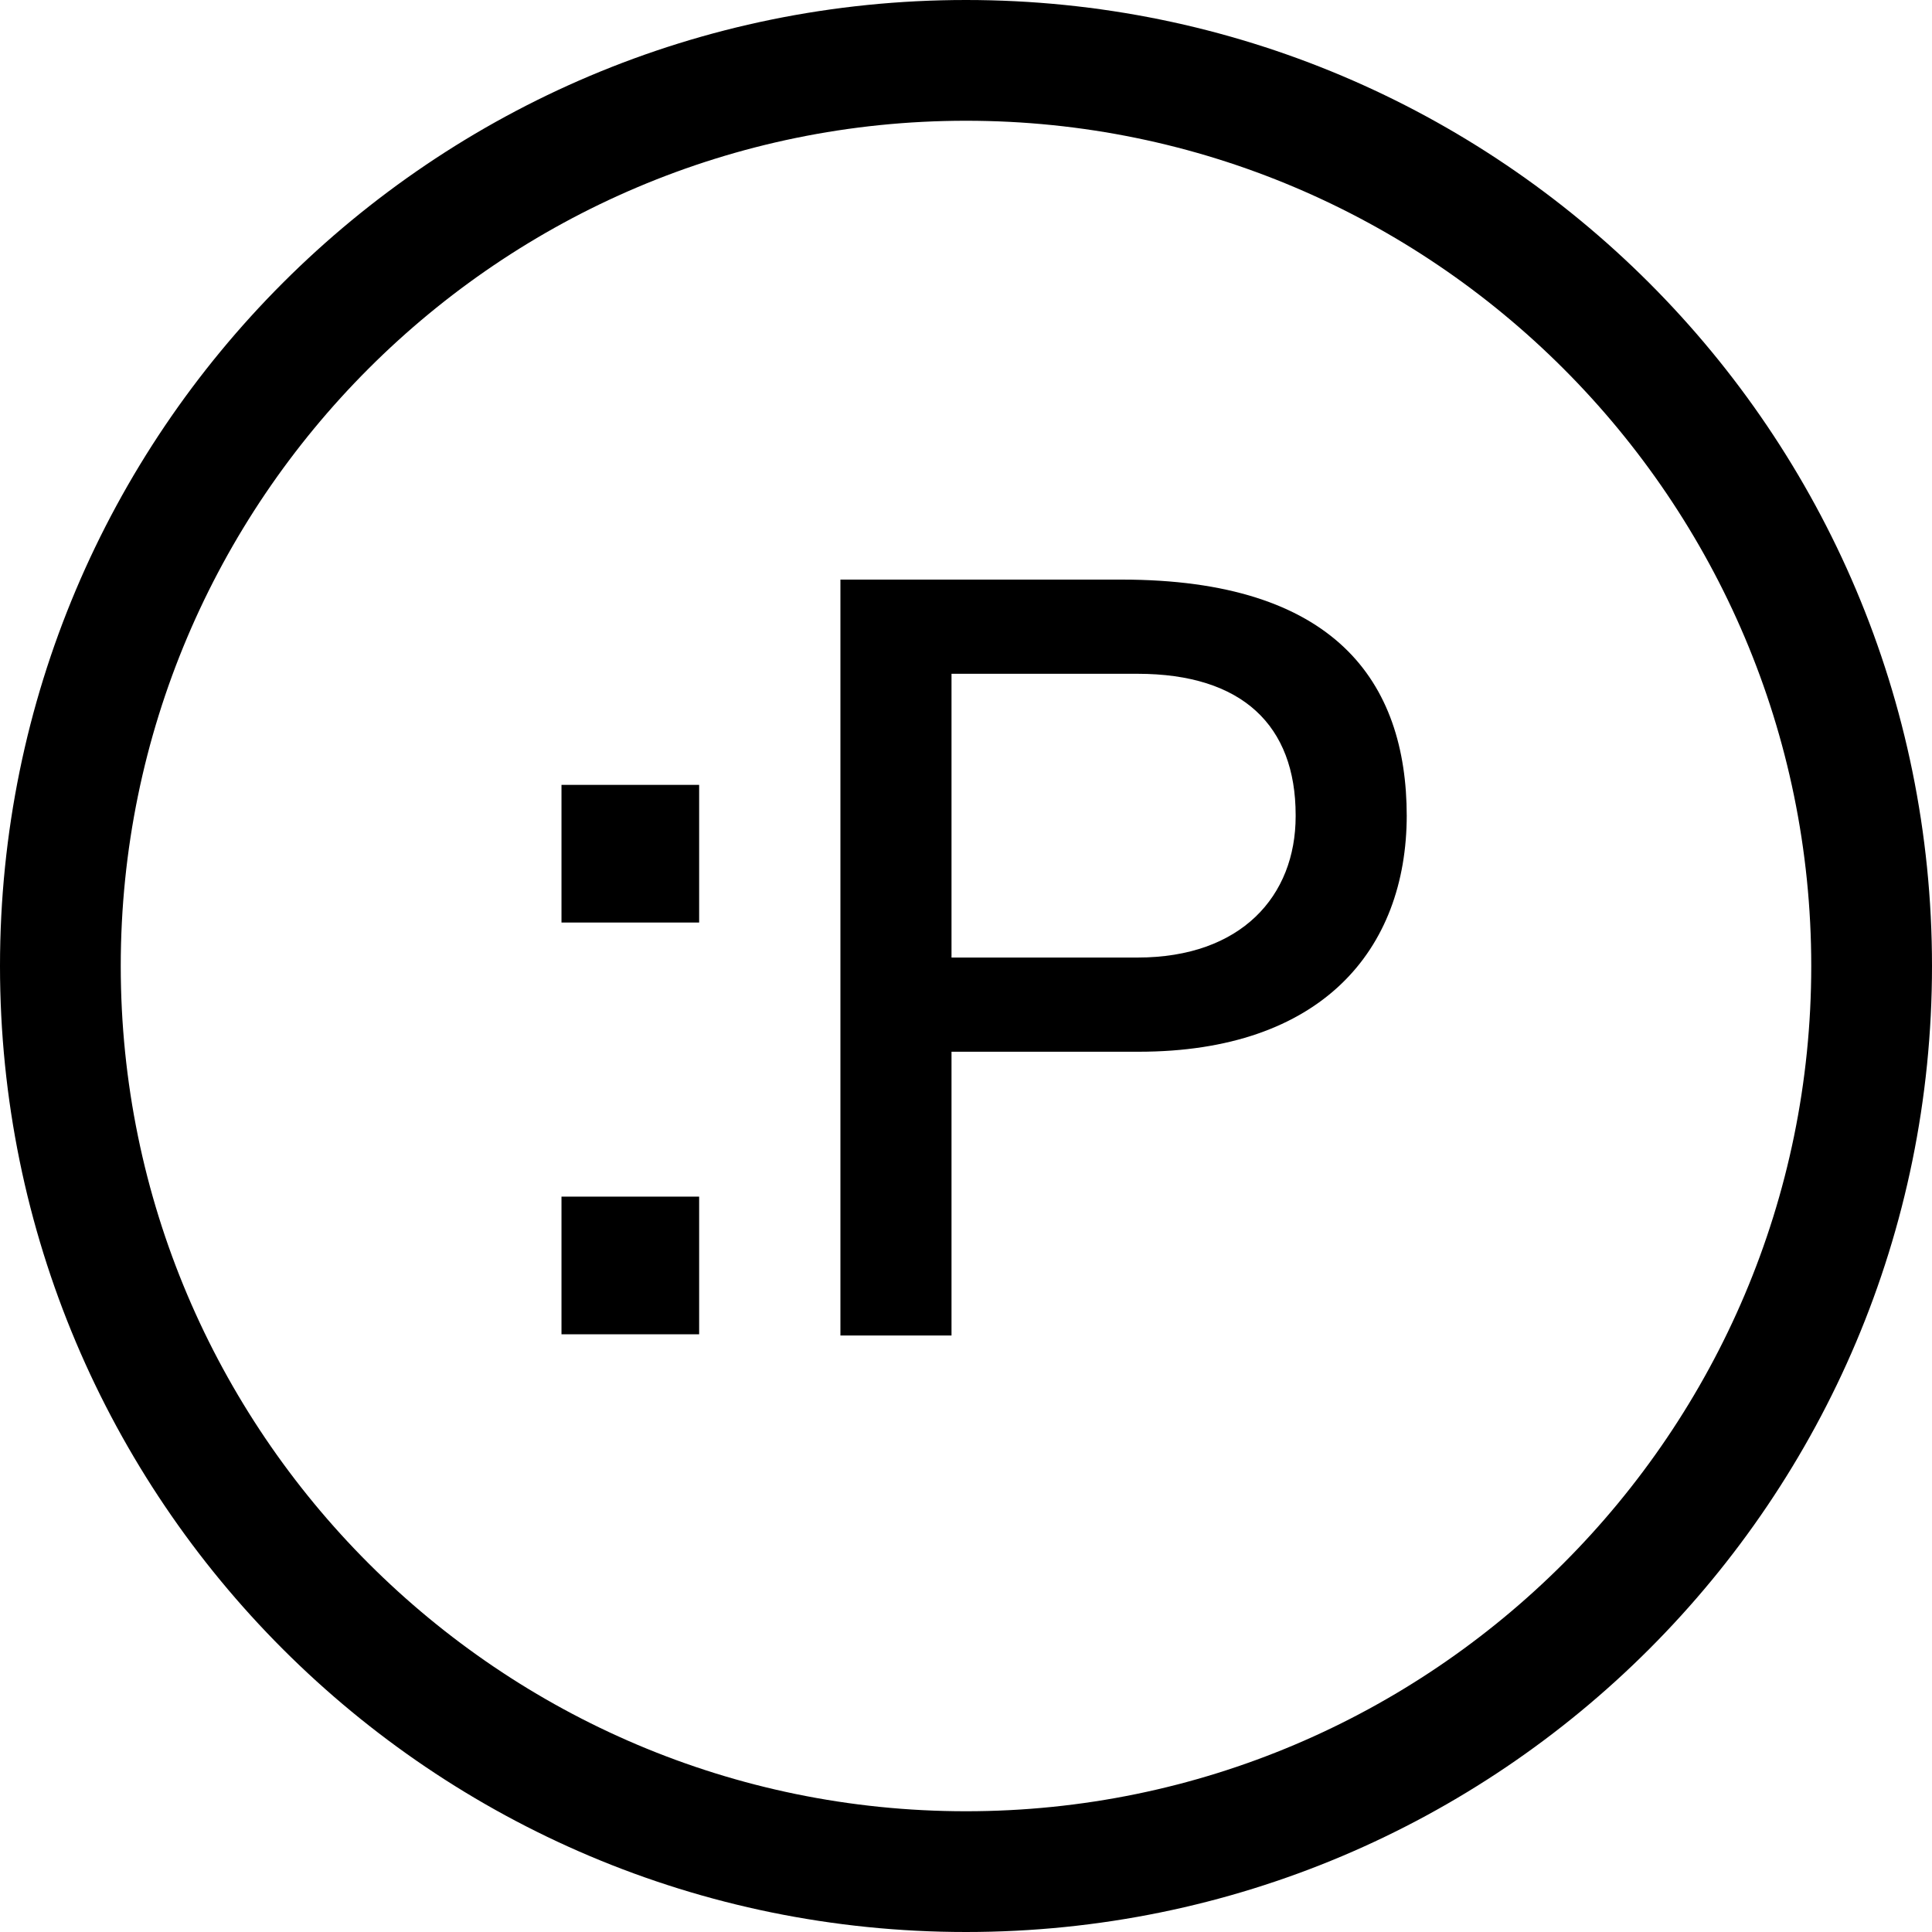
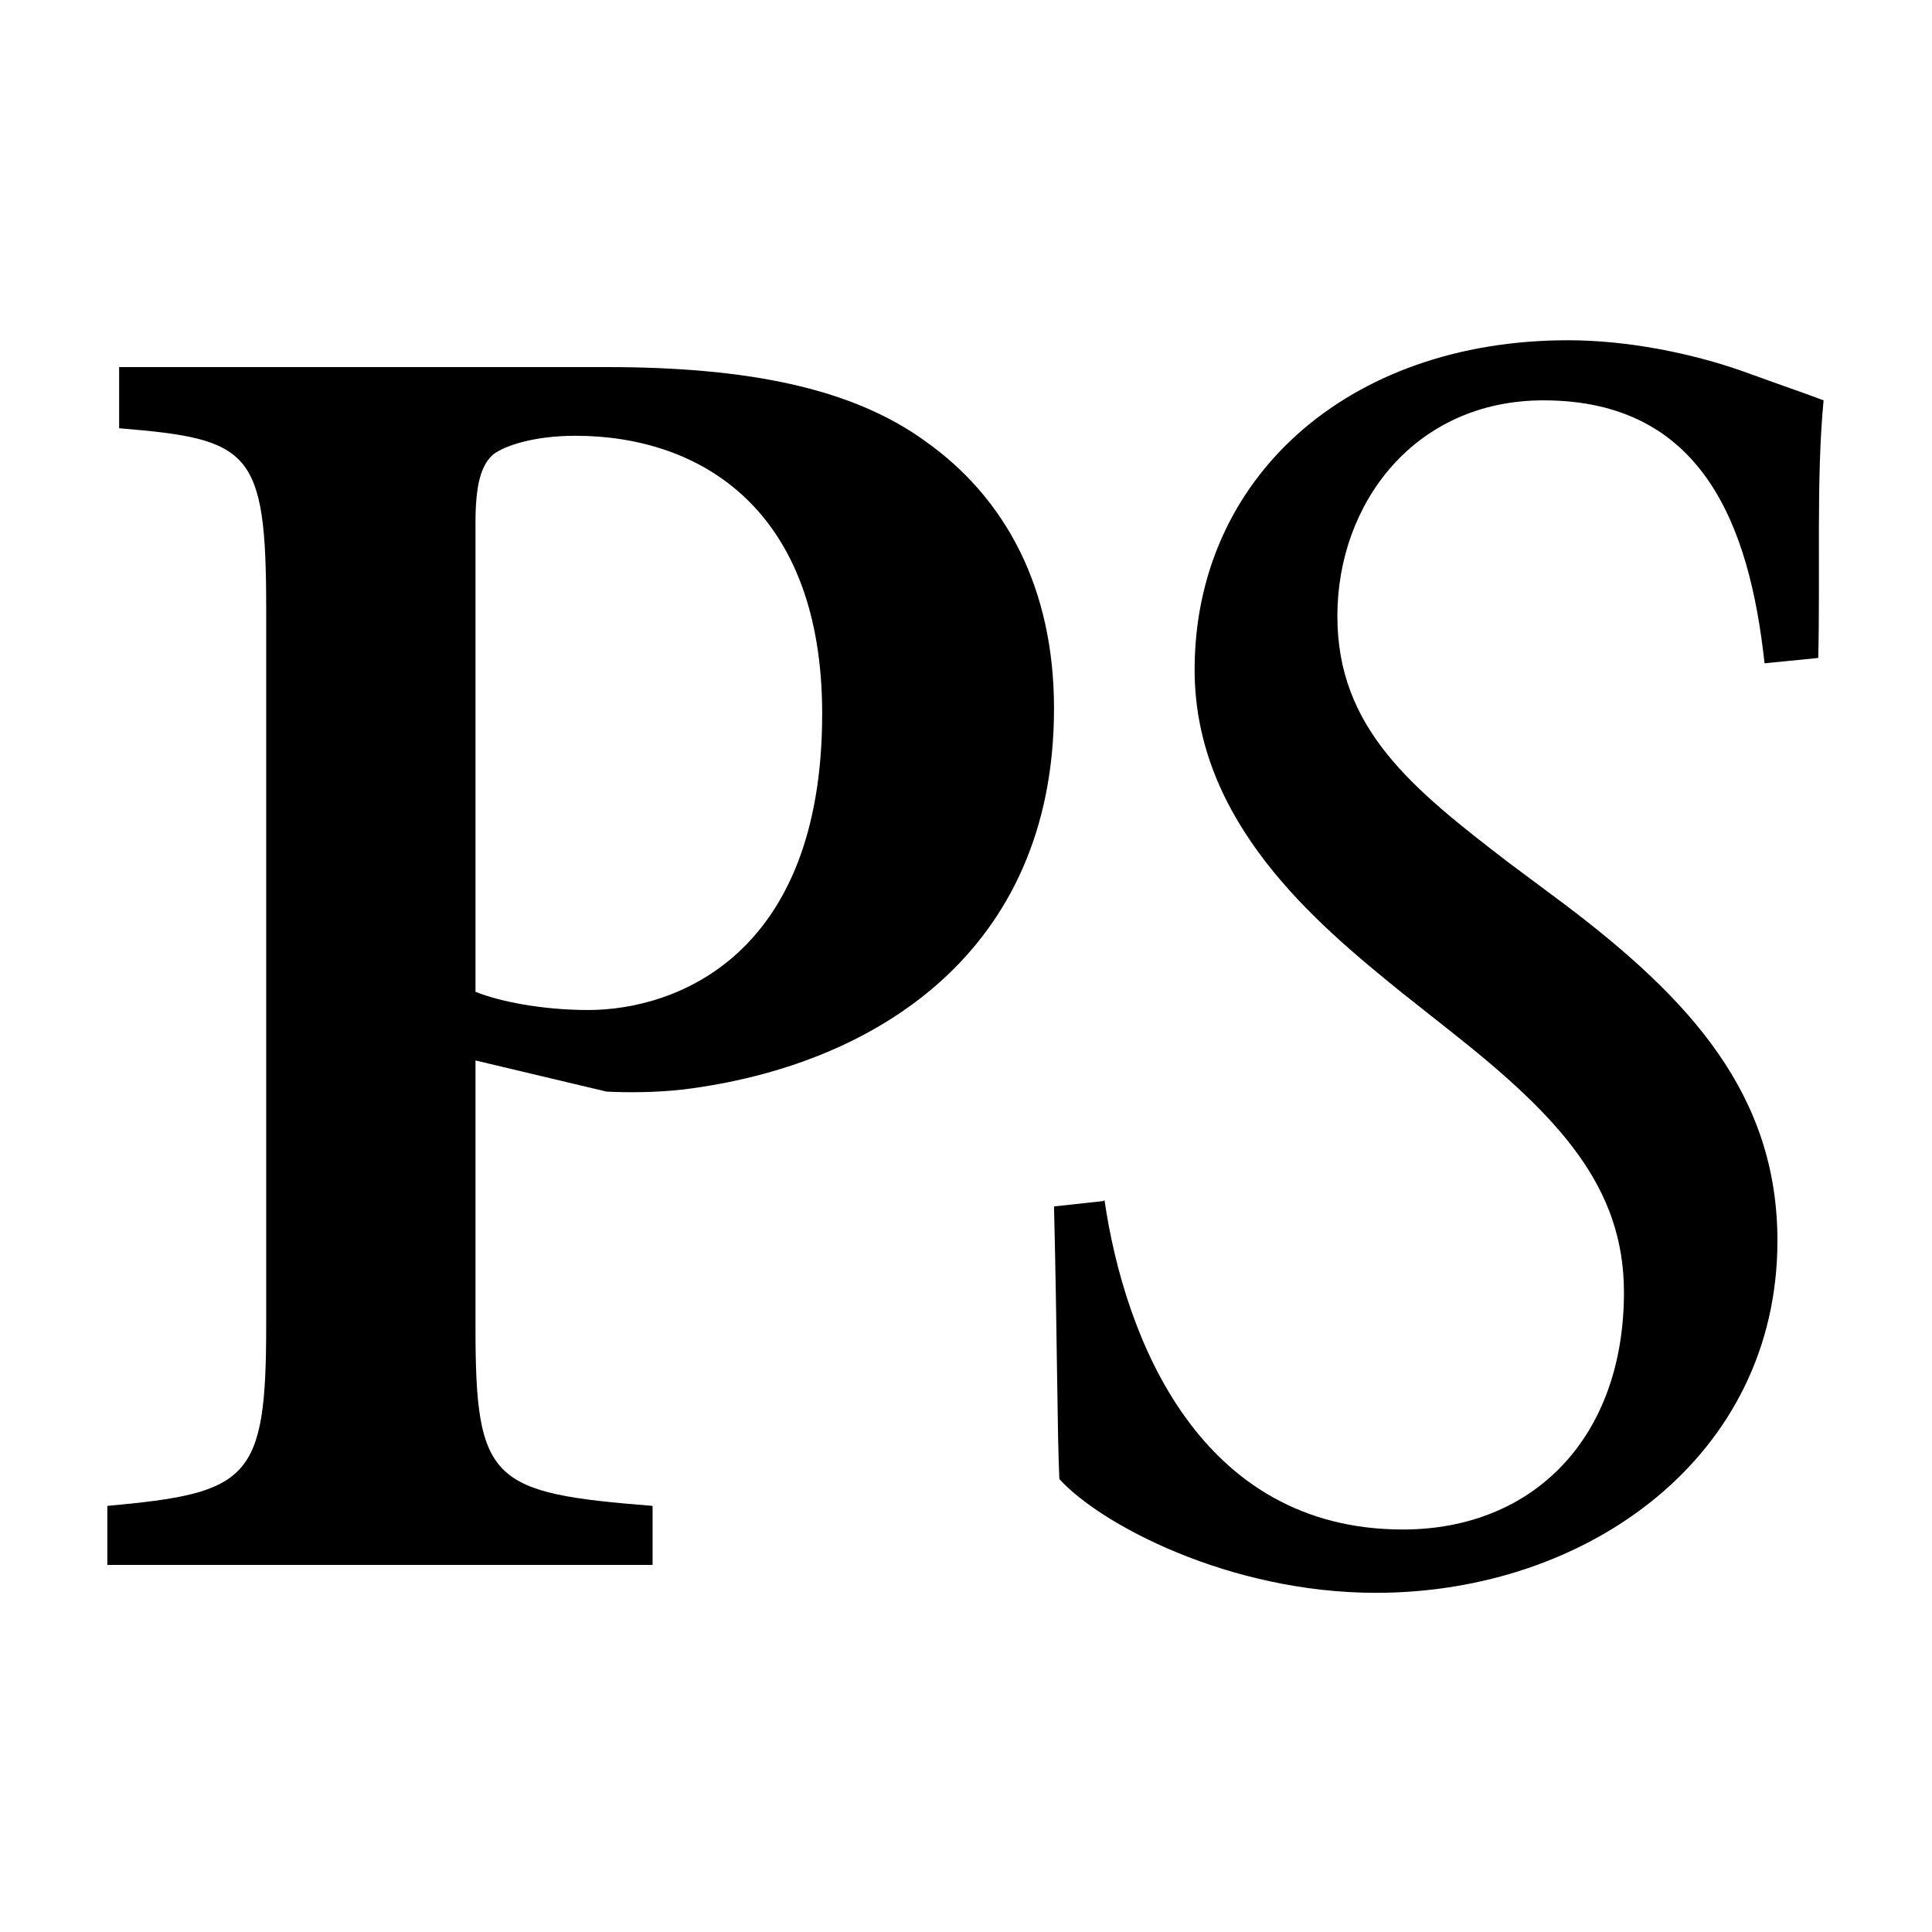
- <svg xmlns="http://www.w3.org/2000/svg" width="16" height="16" fill="currentColor" viewBox="0 0 16 16">
-   <path d="M8,1c3.86,0,7,3.14,7,7s-3.14,7-7,7S1,11.86,1,8,4.14,1,8,1M8,0C3.58,0,0,3.58,0,8s3.58,8,8,8,8-3.58,8-8S12.42,0,8,0h0Z" />
-   <path d="M11.65,6.75c0,1.12-.71,1.96-2.22,1.96h-1.55v2.35h-.92v-6.26h2.33c1.76,0,2.36.84,2.36,1.96ZM10.73,6.75c0-.74-.44-1.17-1.31-1.17h-1.54v2.35h1.54c.86,0,1.31-.51,1.31-1.17Z" />
-   <rect x="4.65" y="6.5" width="1.14" height="1.14" />
-   <rect x="4.65" y="9.91" width="1.14" height="1.14" />
+ <svg xmlns="http://www.w3.org/2000/svg" version="1.1" viewBox="-1 -1 18 18">
+   <path d="M4.65,2.42c1.3,0,2.28.19,2.97.69.75.53,1.2,1.37,1.2,2.49,0,2.28-1.68,3.33-3.45,3.55-.26.03-.53.03-.72.02l-1.22-.29v2.49c0,1.44.15,1.54,1.65,1.66v.55H0v-.55c1.32-.12,1.48-.24,1.48-1.68v-6.68c0-1.48-.15-1.58-1.37-1.68v-.57h4.55ZM3.43,8.24c.22.09.62.17,1.05.17.81,0,2.18-.5,2.18-2.76,0-1.9-1.13-2.59-2.3-2.59-.38,0-.65.09-.76.17-.12.1-.17.29-.17.64v4.38Z" />
+   <path d="M9.29,10.18c.19,1.3.89,3.07,2.78,3.07,1.22,0,2.06-.86,2.06-2.21,0-.98-.6-1.63-1.6-2.42l-.48-.38c-.79-.64-1.92-1.58-1.92-3,0-1.78,1.42-3.07,3.48-3.07.55,0,1.15.12,1.63.29.33.12.62.22.75.27-.07.72-.03,1.63-.05,2.4l-.5.05c-.14-1.29-.58-2.45-2.06-2.45-1.2,0-1.92.96-1.92,2.01s.7,1.61,1.6,2.3l.51.38c1.18.89,1.99,1.78,1.99,3.14,0,2.01-1.77,3.28-3.74,3.28-1.37,0-2.57-.64-2.95-1.06-.02-.4-.02-1.32-.05-2.54l.46-.05Z" />
</svg>
